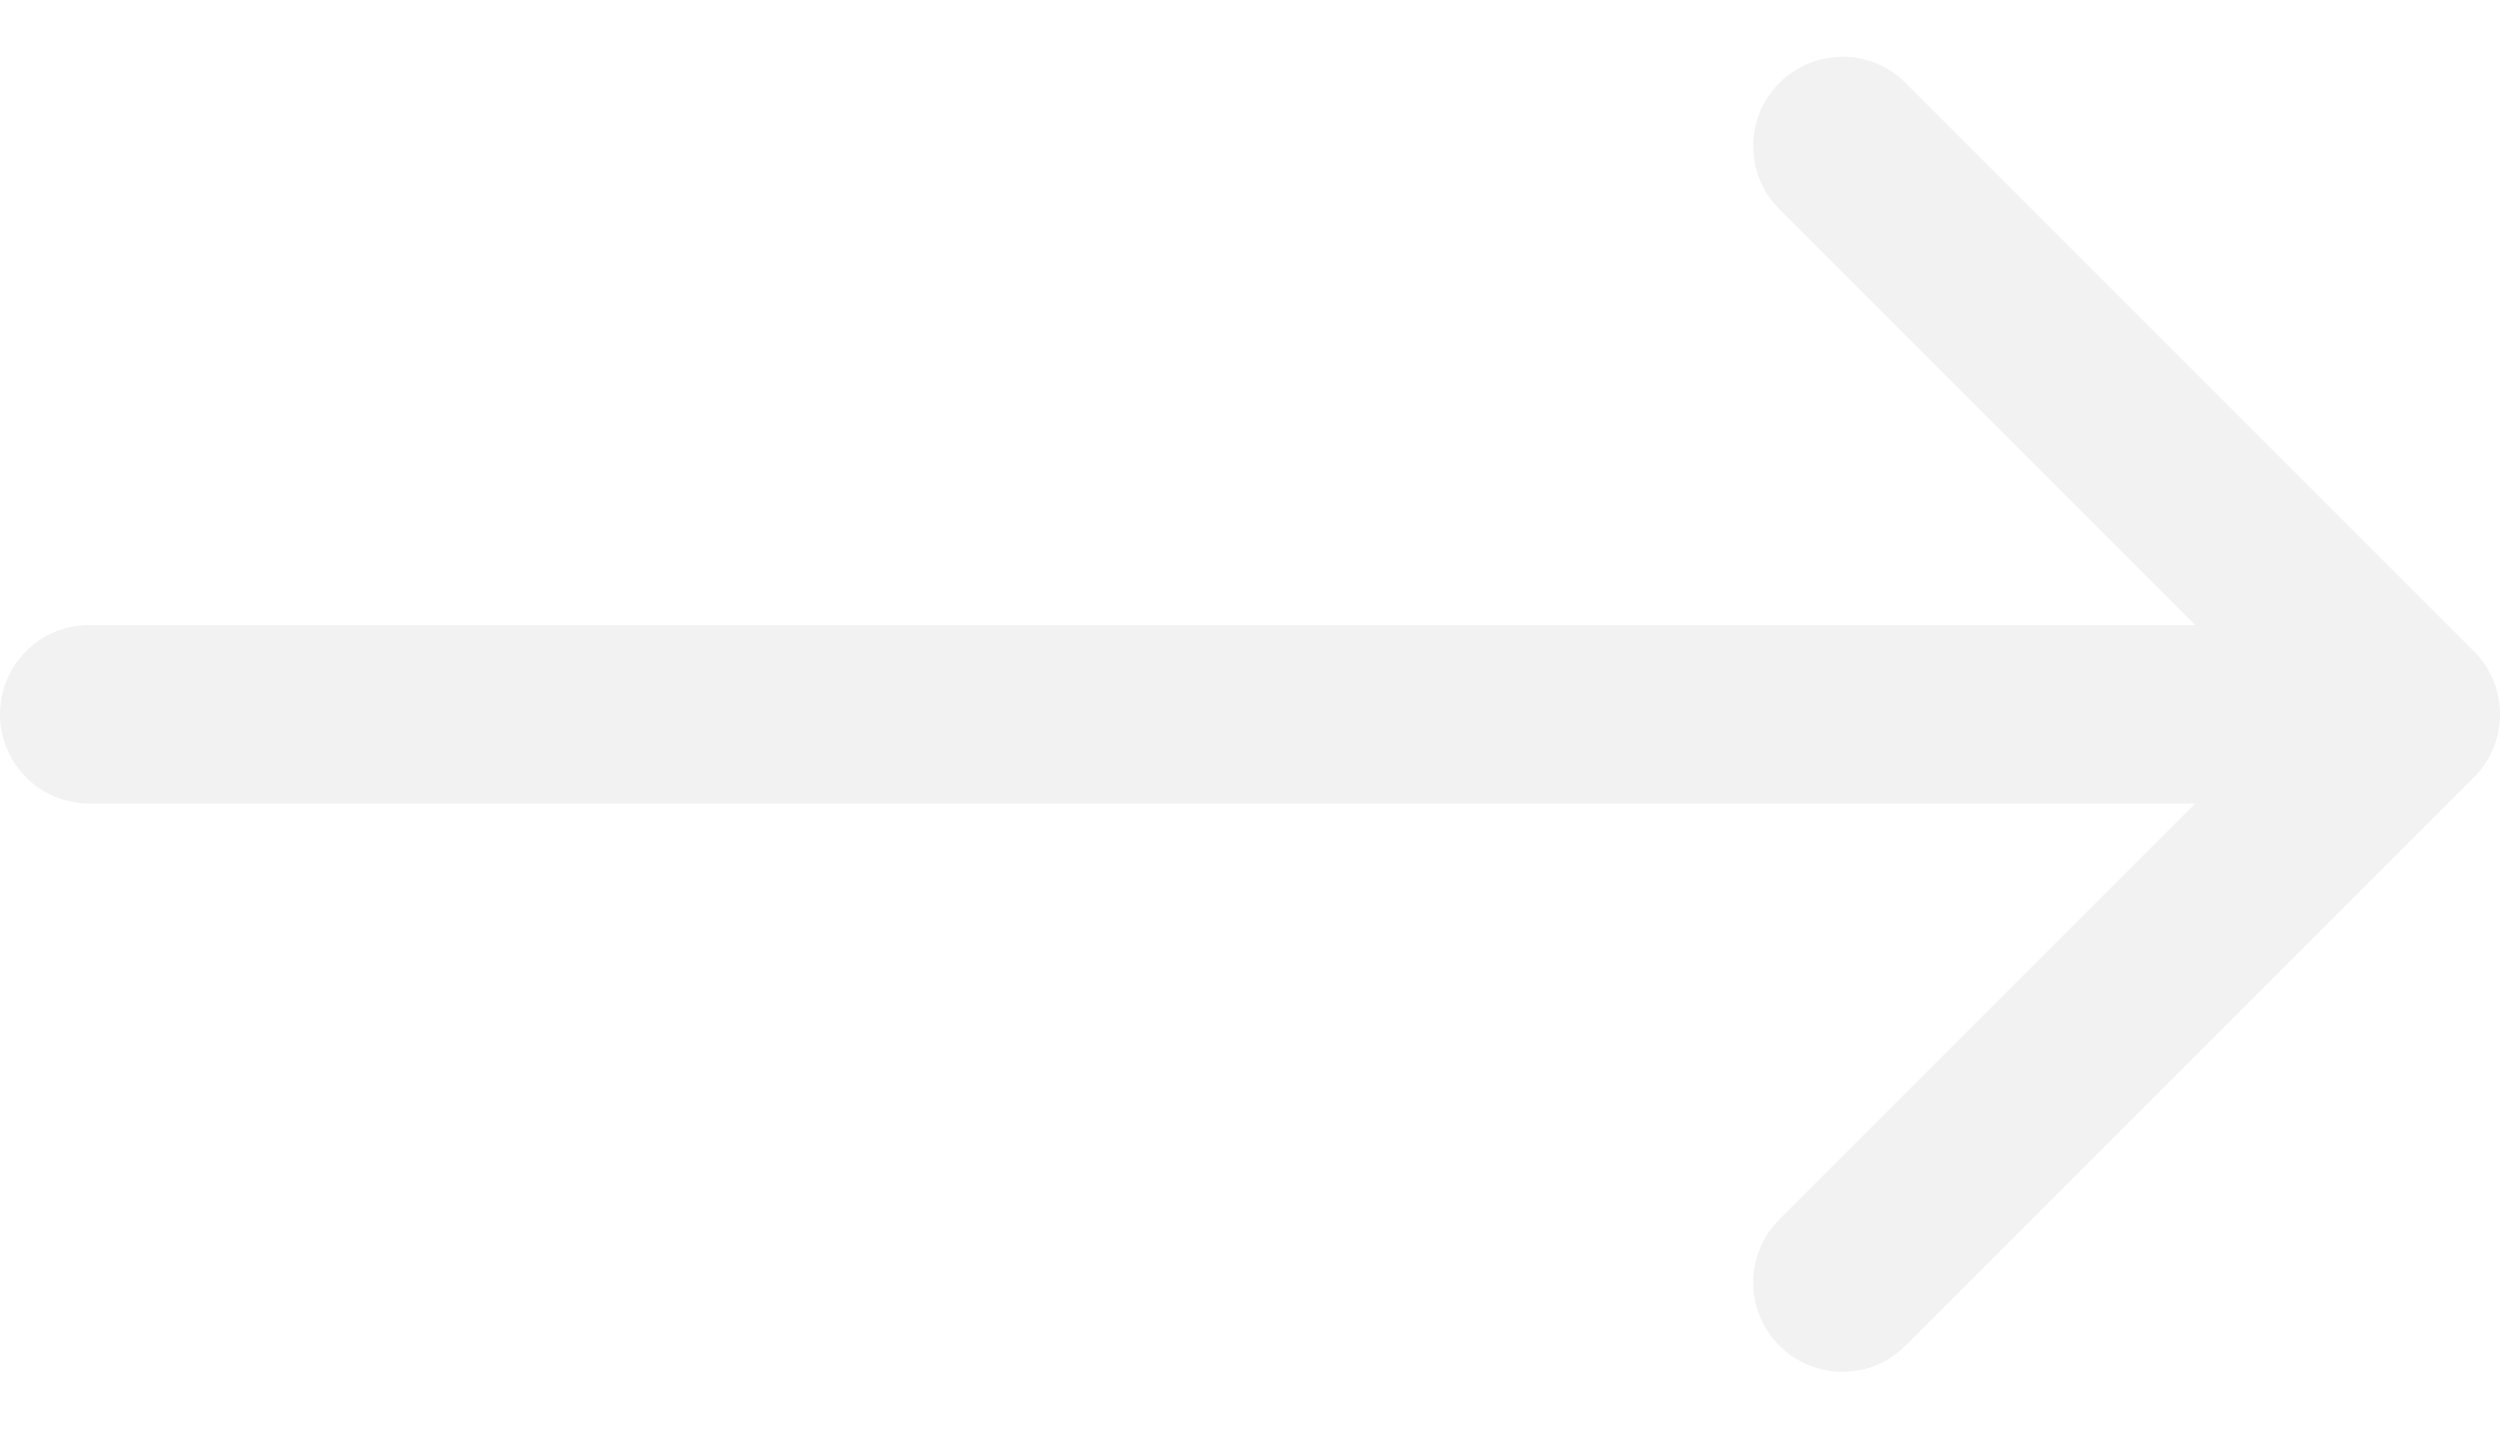
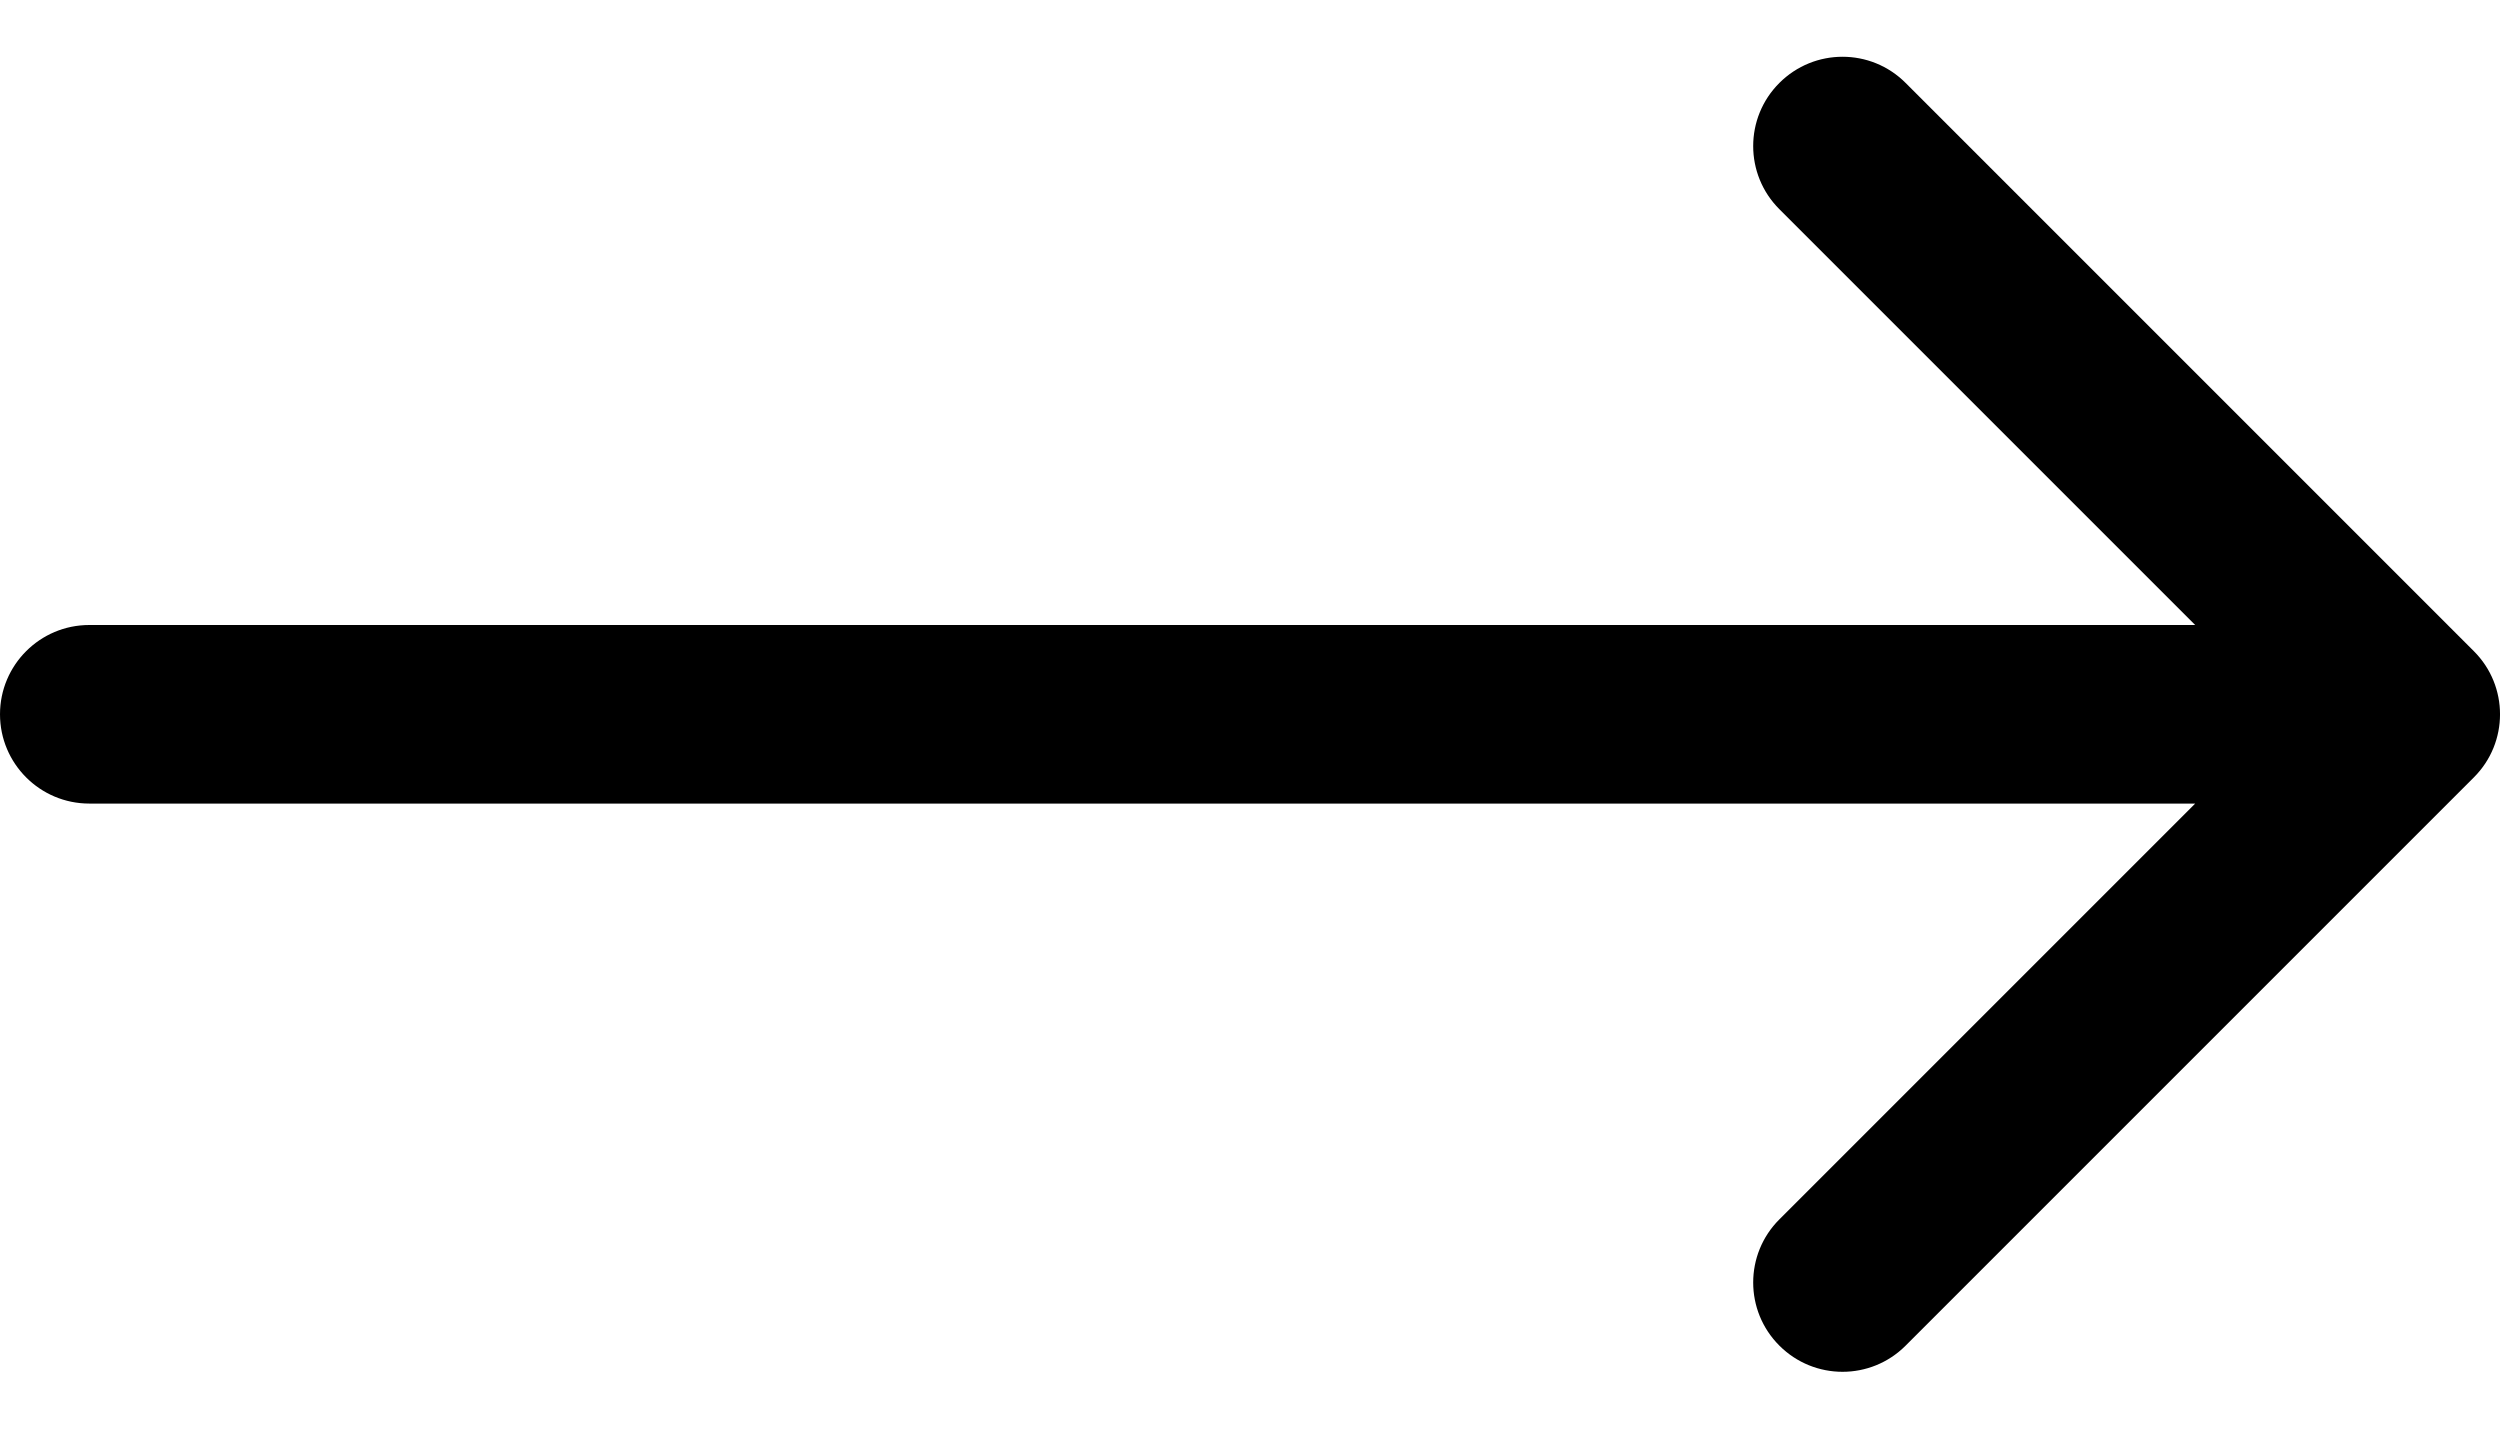
- <svg xmlns="http://www.w3.org/2000/svg" width="28" height="16" viewBox="0 0 28 16" fill="none">
-   <path d="M1 7C0.448 7 0 7.448 0 8C0 8.552 0.448 9 1 9V7ZM27.707 8.707C28.098 8.317 28.098 7.683 27.707 7.293L21.343 0.929C20.953 0.538 20.32 0.538 19.929 0.929C19.538 1.319 19.538 1.953 19.929 2.343L25.586 8L19.929 13.657C19.538 14.047 19.538 14.681 19.929 15.071C20.32 15.462 20.953 15.462 21.343 15.071L27.707 8.707ZM1 9H27V7H1V9Z" fill="#F2F2F2" />
+ <svg xmlns="http://www.w3.org/2000/svg" width="28" height="16" viewBox="0 0 28 16">
+   <path d="M1 7C0.448 7 0 7.448 0 8C0 8.552 0.448 9 1 9V7ZM27.707 8.707C28.098 8.317 28.098 7.683 27.707 7.293L21.343 0.929C20.953 0.538 20.32 0.538 19.929 0.929C19.538 1.319 19.538 1.953 19.929 2.343L25.586 8L19.929 13.657C19.538 14.047 19.538 14.681 19.929 15.071C20.32 15.462 20.953 15.462 21.343 15.071L27.707 8.707ZM1 9H27V7H1V9Z" />
</svg>
